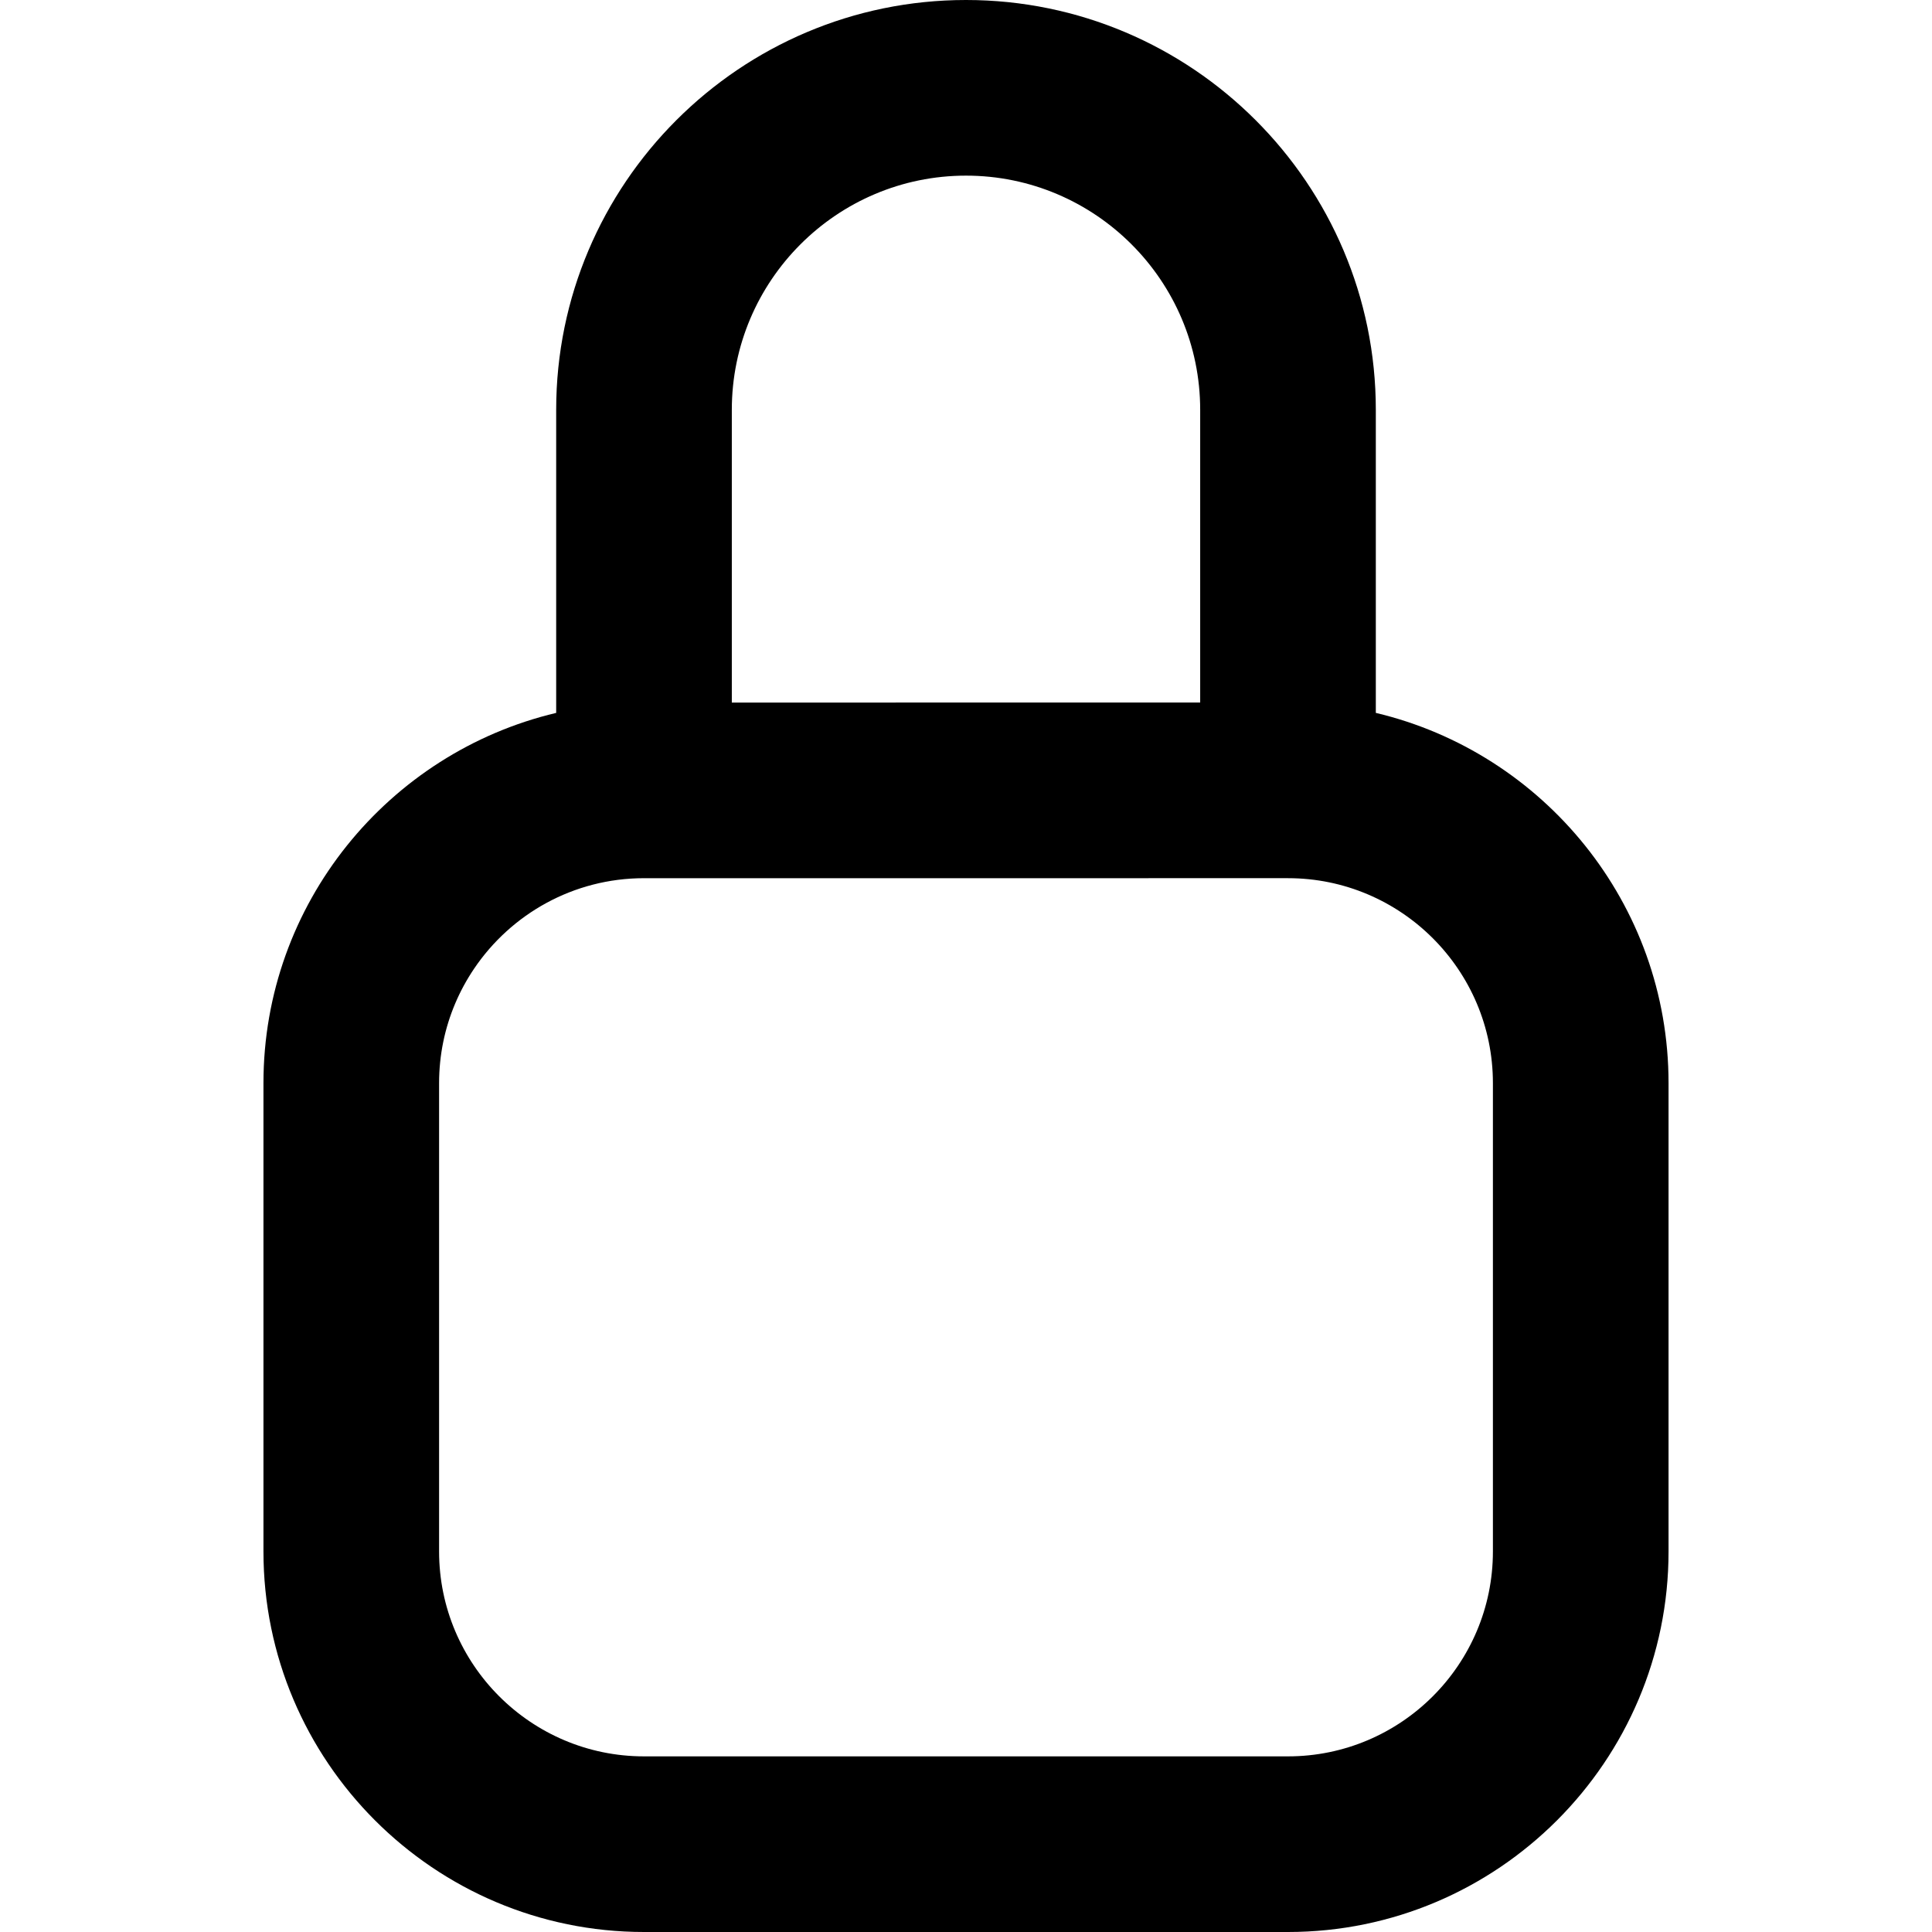
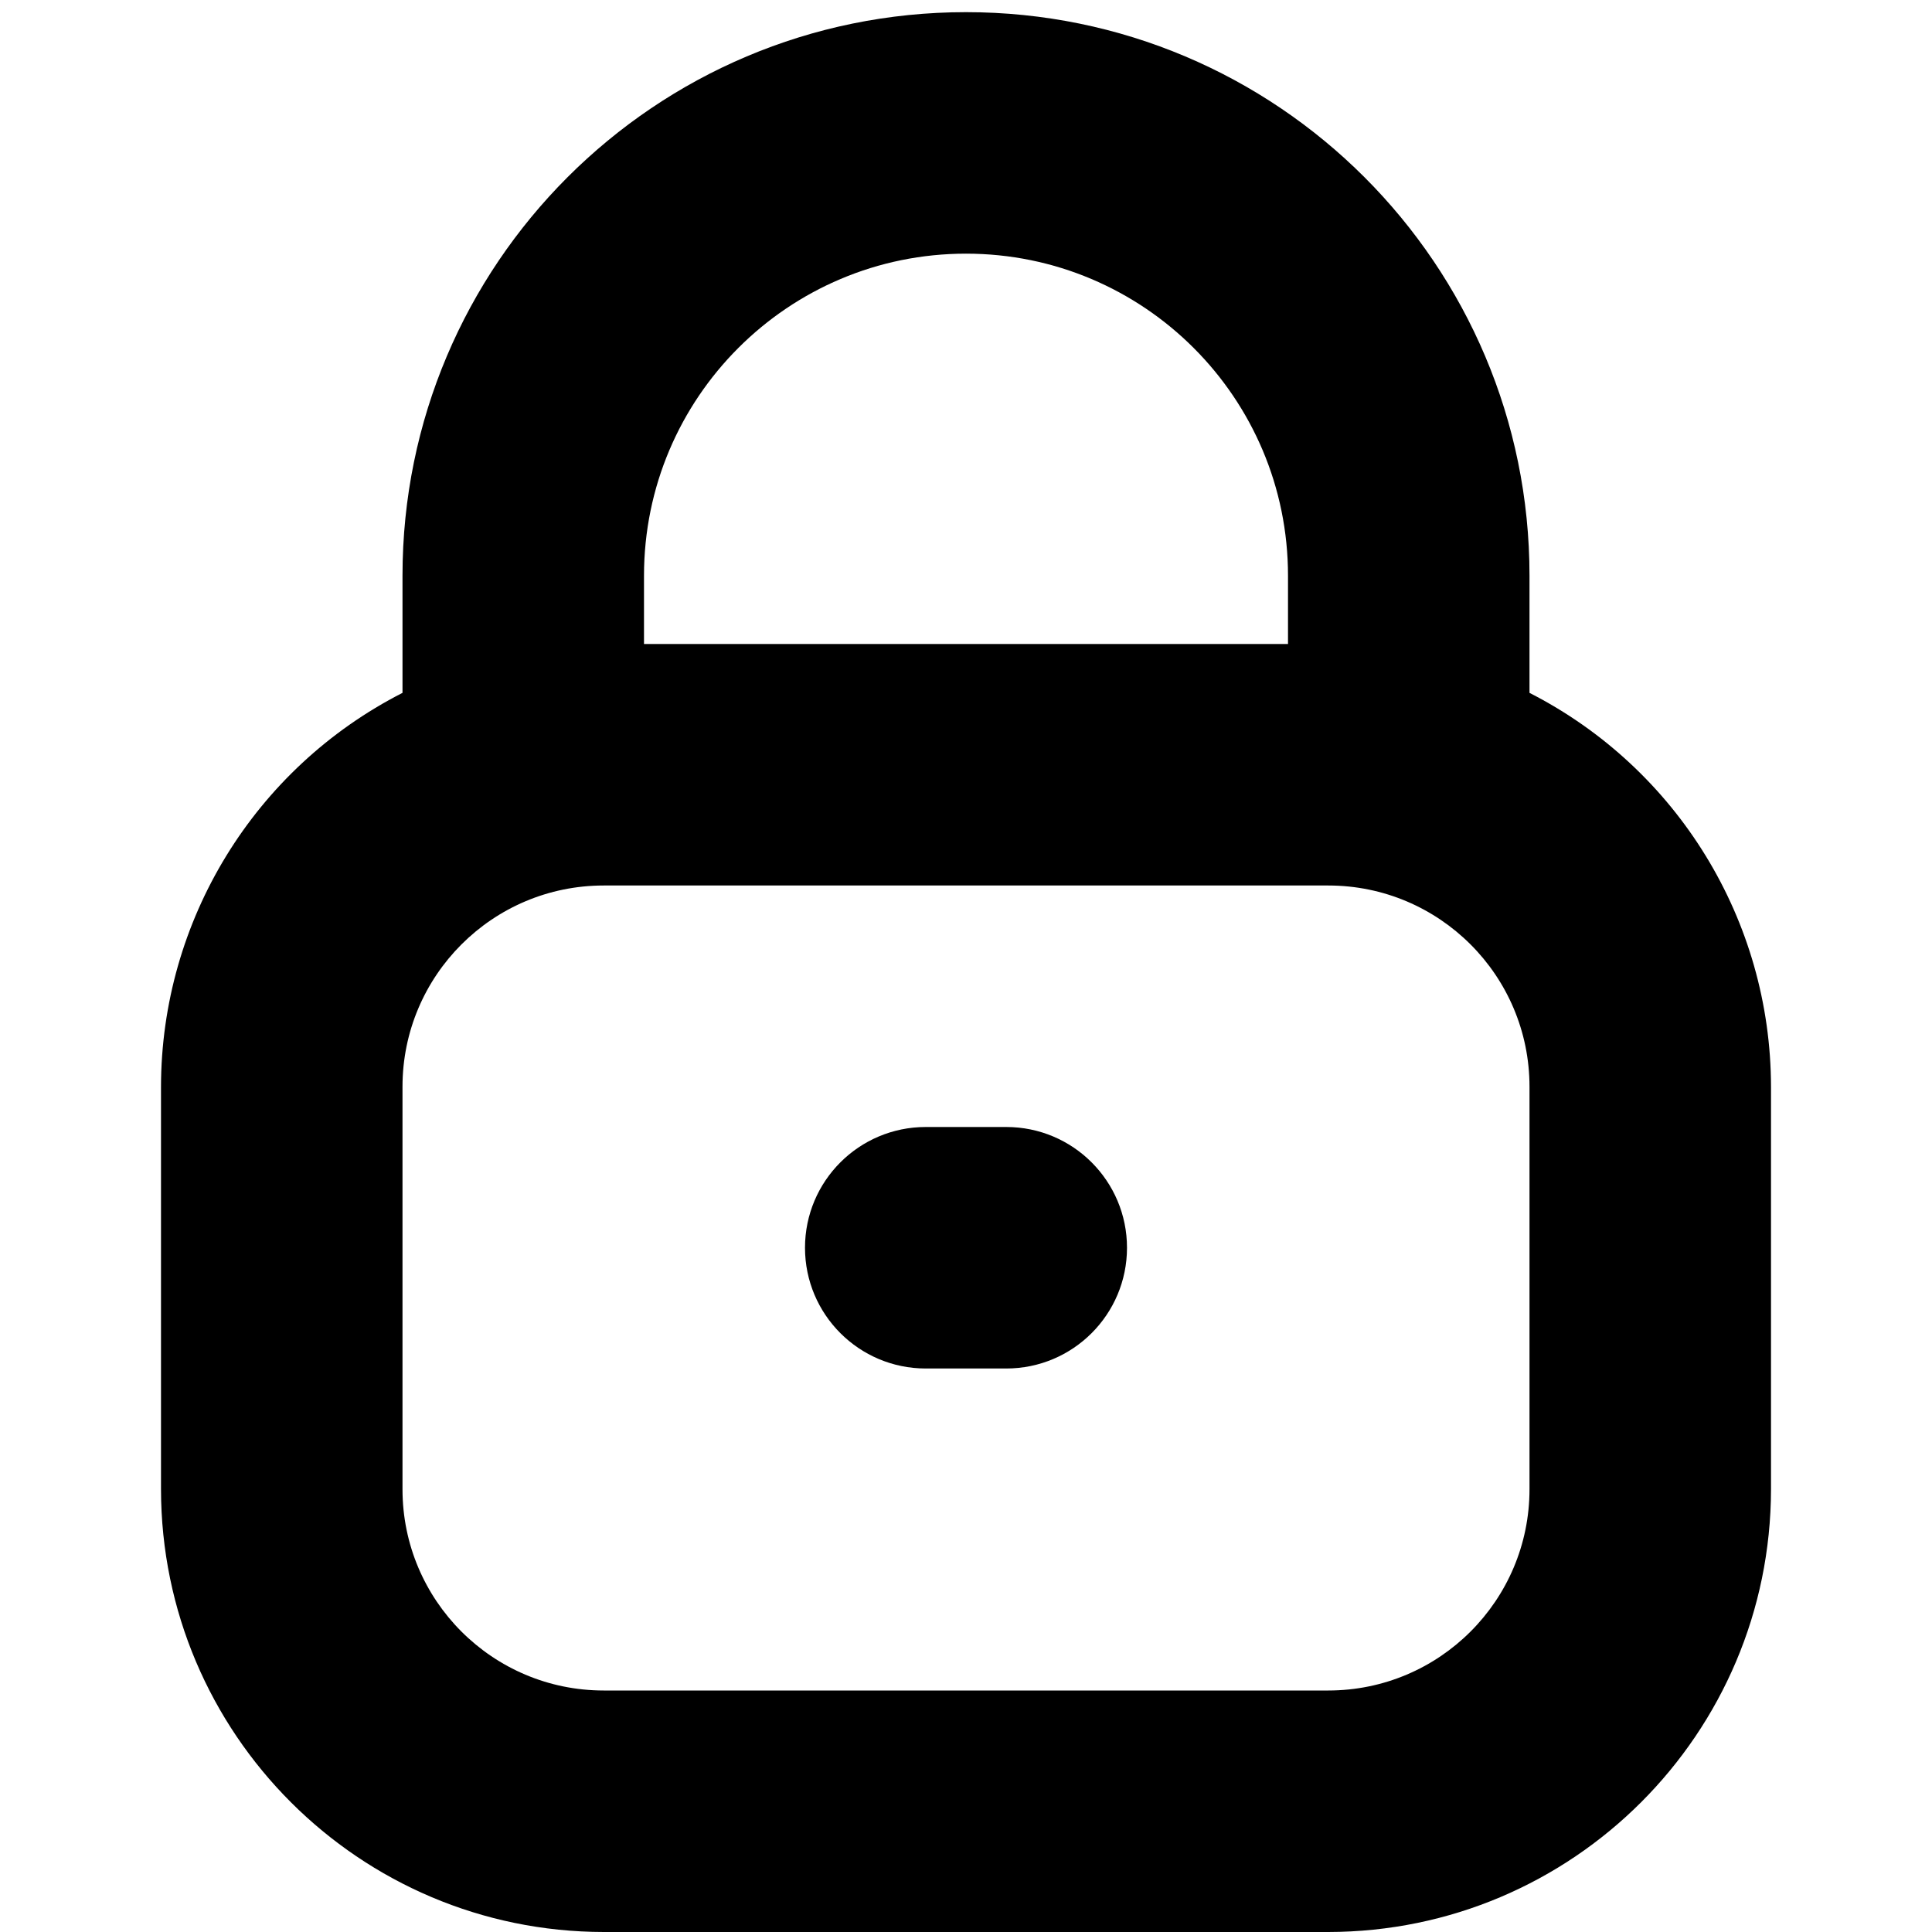
- <svg xmlns="http://www.w3.org/2000/svg" viewBox="0 0 330 330">
-   <path d="M235 121.767V70c0-38.598-31.402-70-70-70S95 31.402 95 70v51.769c-28.631 6.792-50 32.556-50 63.233V265c0 35.841 29.159 65 65 65h110c35.841 0 65-29.159 65-65v-80c0-30.678-21.369-56.441-50-63.233zM165 30c22.056 0 40 17.944 40 40v50l-80 .002V70c0-22.056 17.944-40 40-40zm55 270H110c-19.299 0-35-15.701-35-35v-79.998c0-4.824.981-9.425 2.755-13.61.443-1.046.937-2.067 1.476-3.06.539-.991 1.126-1.954 1.755-2.885 6.296-9.313 16.953-15.445 29.015-15.445L220 150c19.299 0 35 15.701 35 35v80c0 19.299-15.701 35-35 35z" />
+ <svg xmlns="http://www.w3.org/2000/svg" id="Bold" viewBox="0 0 24 24">
+   <path d="M19,8.607V7.151a7,7,0,0,0-14,0V8.607A5.5,5.5,0,0,0,2,13.5v5A5.506,5.506,0,0,0,7.5,24h9A5.506,5.506,0,0,0,22,18.5v-5A5.5,5.5,0,0,0,19,8.607ZM12,3.151a4,4,0,0,1,4,4V8H8V7.151A4,4,0,0,1,12,3.151ZM19,18.5A2.5,2.5,0,0,1,16.5,21h-9A2.5,2.5,0,0,1,5,18.5v-5A2.5,2.5,0,0,1,7.5,11h9A2.5,2.5,0,0,1,19,13.5Z" />
+   <rect x="10" y="14" width="4" height="3" rx="1.5" />
</svg>
